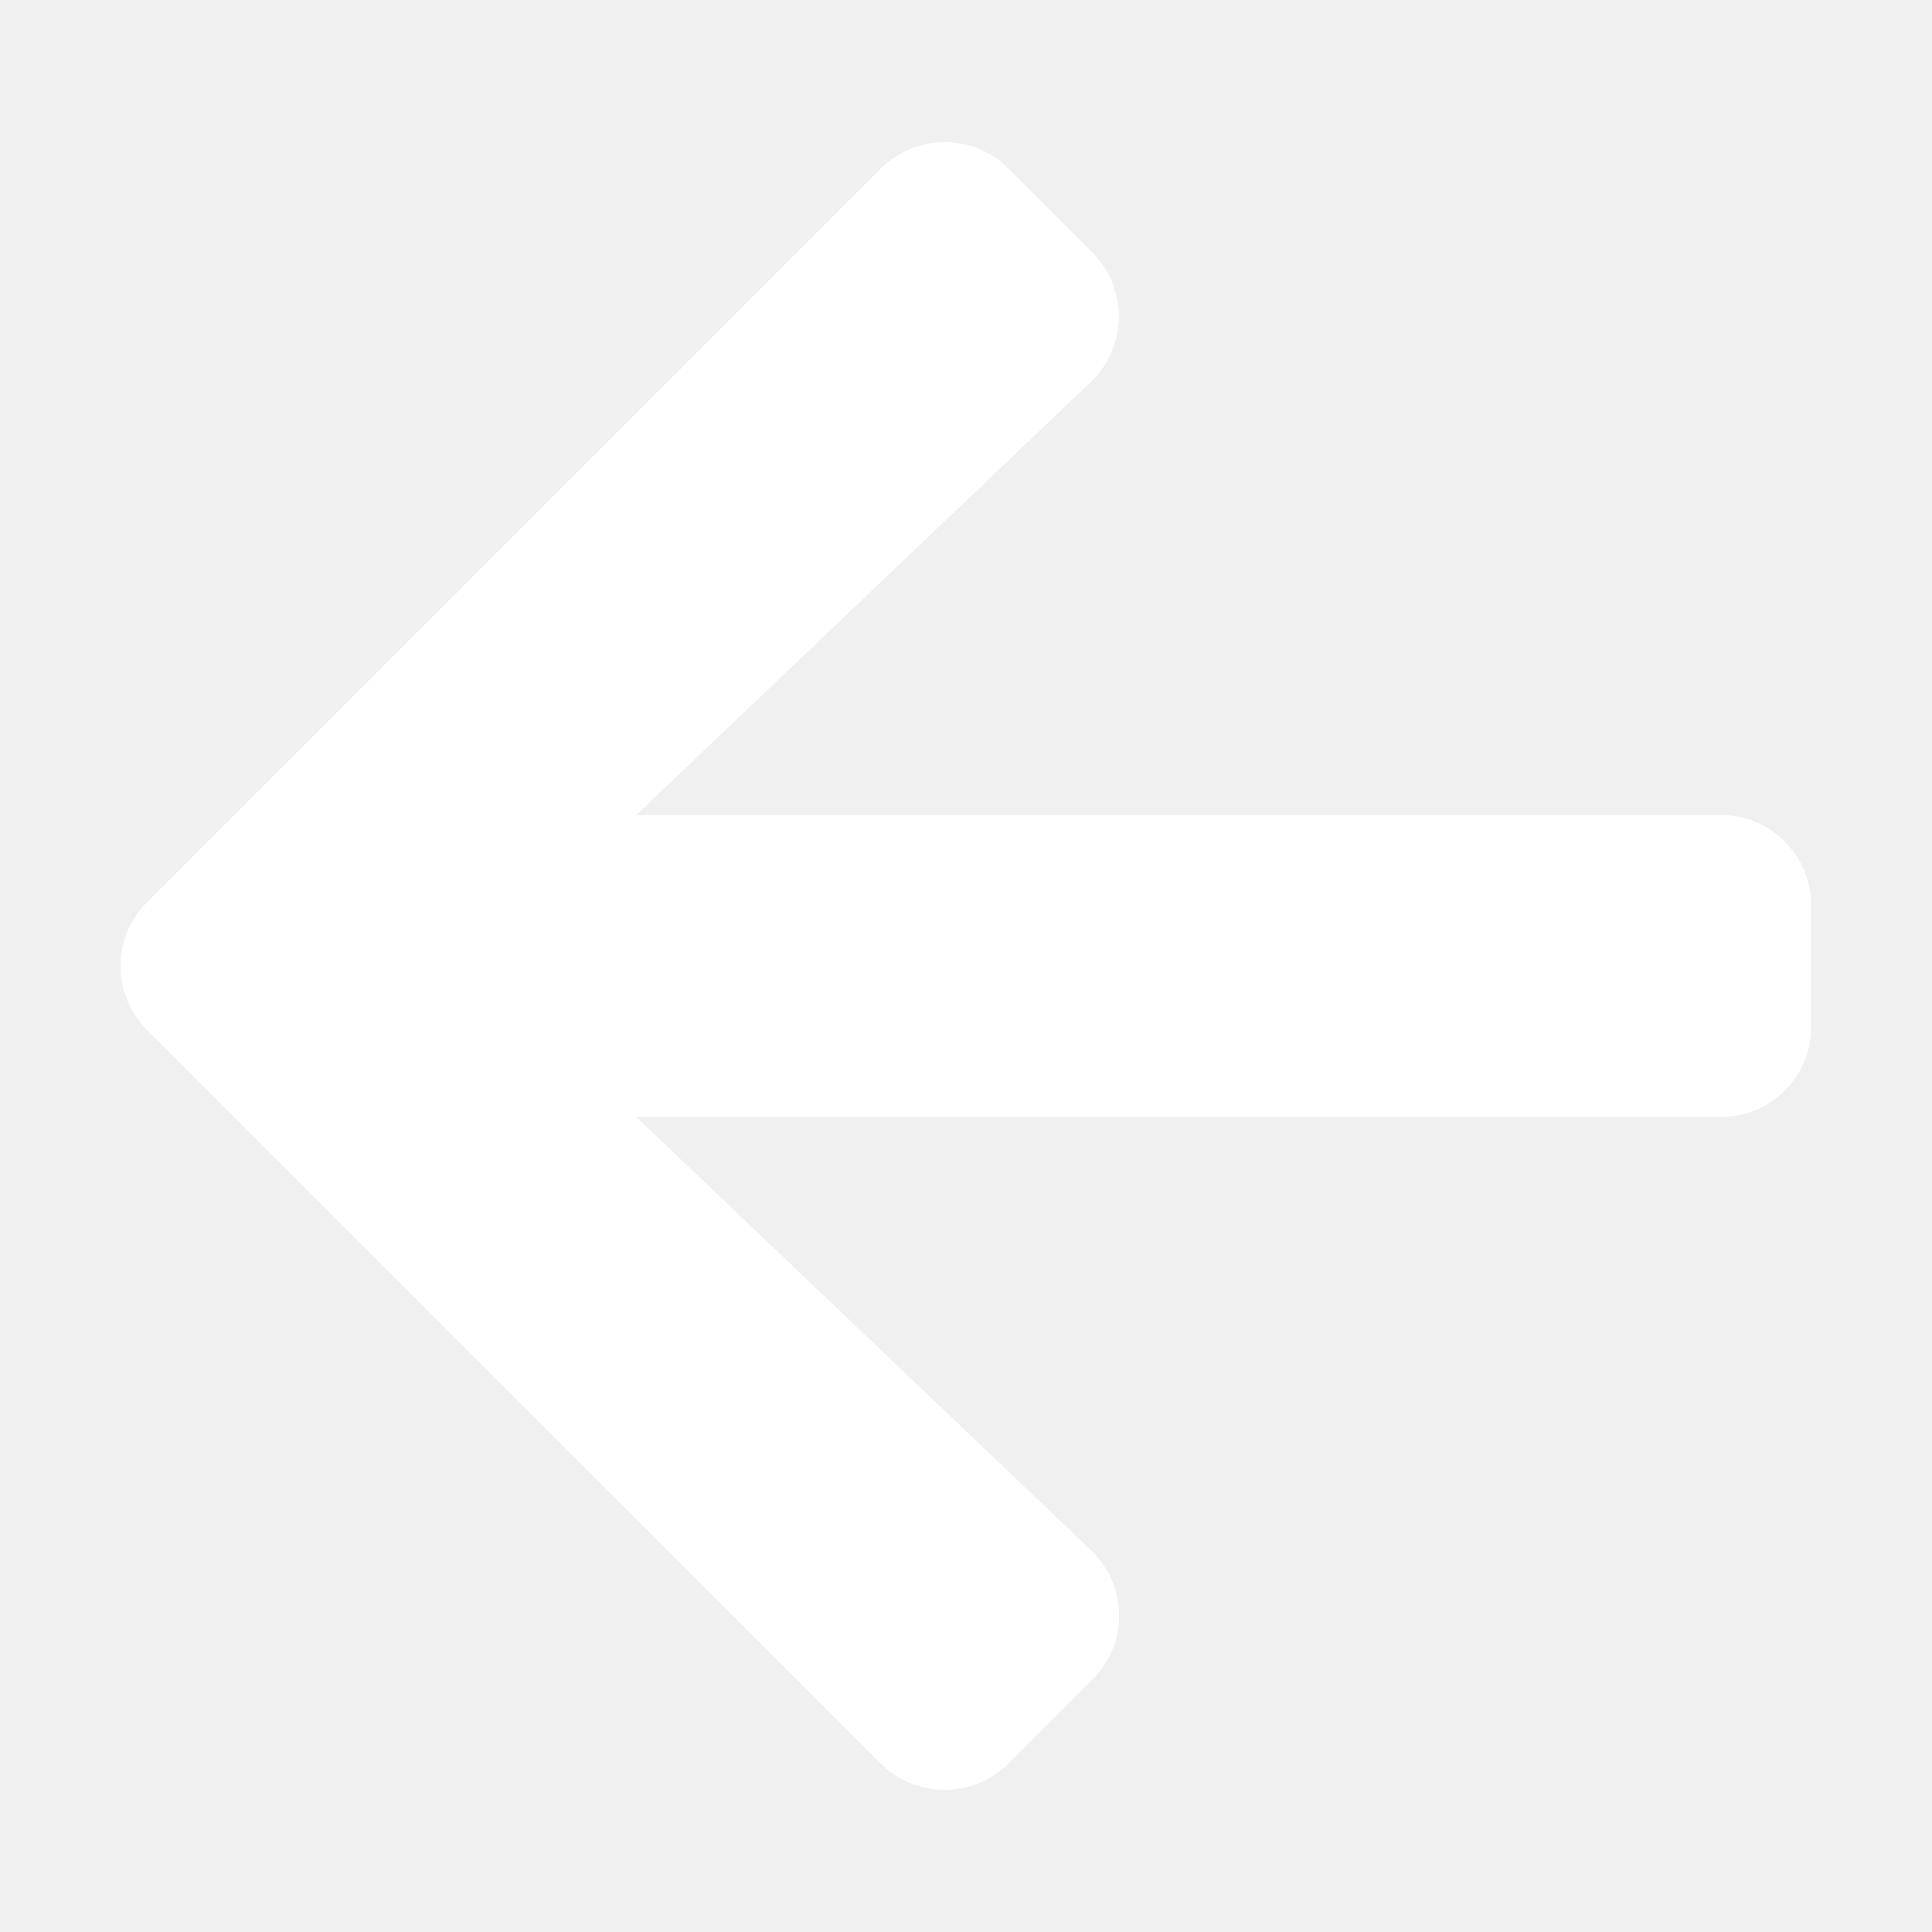
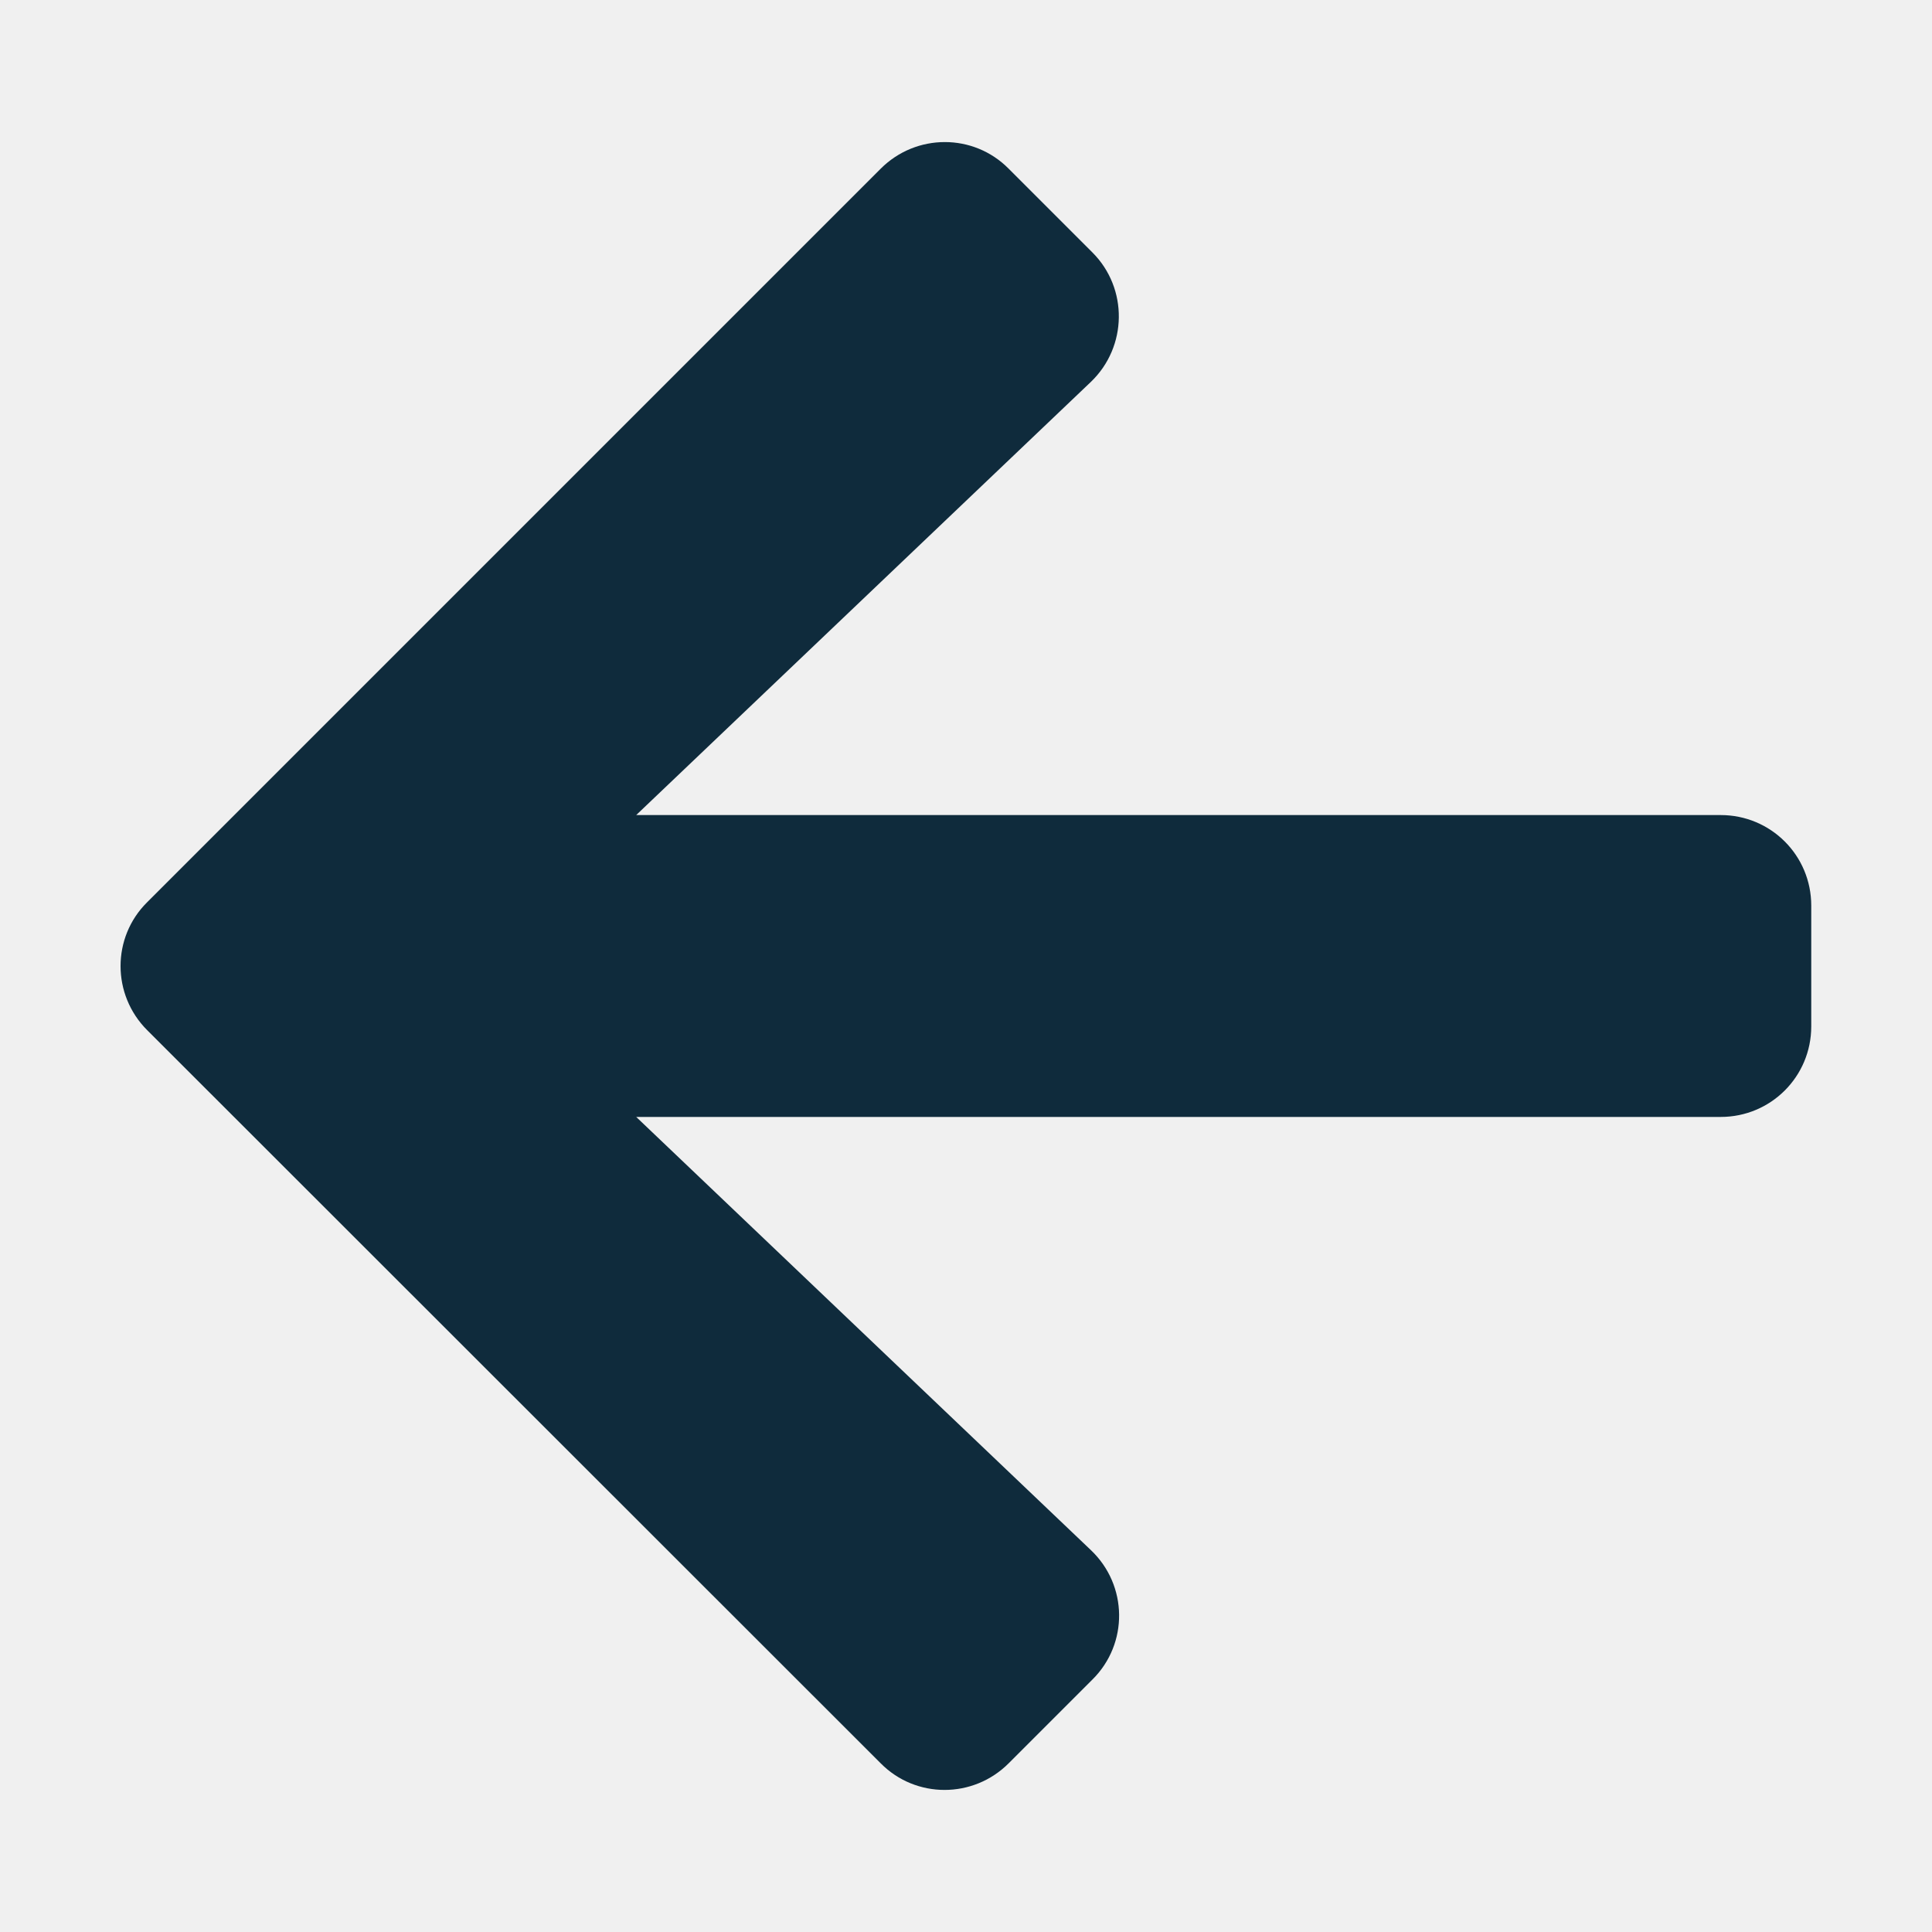
<svg xmlns="http://www.w3.org/2000/svg" aria-hidden="true" width="25px" height="25px" focusable="false" data-prefix="fas" data-icon="arrow-left" class="svg-inline--fa fa-arrow-left fa-w-14" role="img" viewBox="0 0 448 512">
-   <path fill="white" d="M257.5 445.1l-22.2 22.2c-9.4 9.4-24.6 9.4-33.9 0L7 273c-9.4-9.4-9.4-24.6 0-33.9L201.4 44.7c9.4-9.4 24.6-9.4 33.9 0l22.2 22.2c9.5 9.5 9.3 25-.4 34.3L136.6 216H424c13.3 0 24 10.7 24 24v32c0 13.3-10.7 24-24 24H136.6l120.5 114.8c9.8 9.3 10 24.8.4 34.3z" />
+   <path fill="rgb(15,43,60)" d="M257.5 445.1l-22.2 22.2c-9.4 9.4-24.6 9.4-33.9 0L7 273c-9.4-9.4-9.4-24.6 0-33.9L201.4 44.7c9.4-9.4 24.6-9.4 33.9 0l22.2 22.2c9.5 9.5 9.3 25-.4 34.3L136.6 216H424c13.3 0 24 10.7 24 24v32c0 13.3-10.7 24-24 24H136.6l120.5 114.8c9.8 9.3 10 24.8.4 34.3z" />
</svg>
